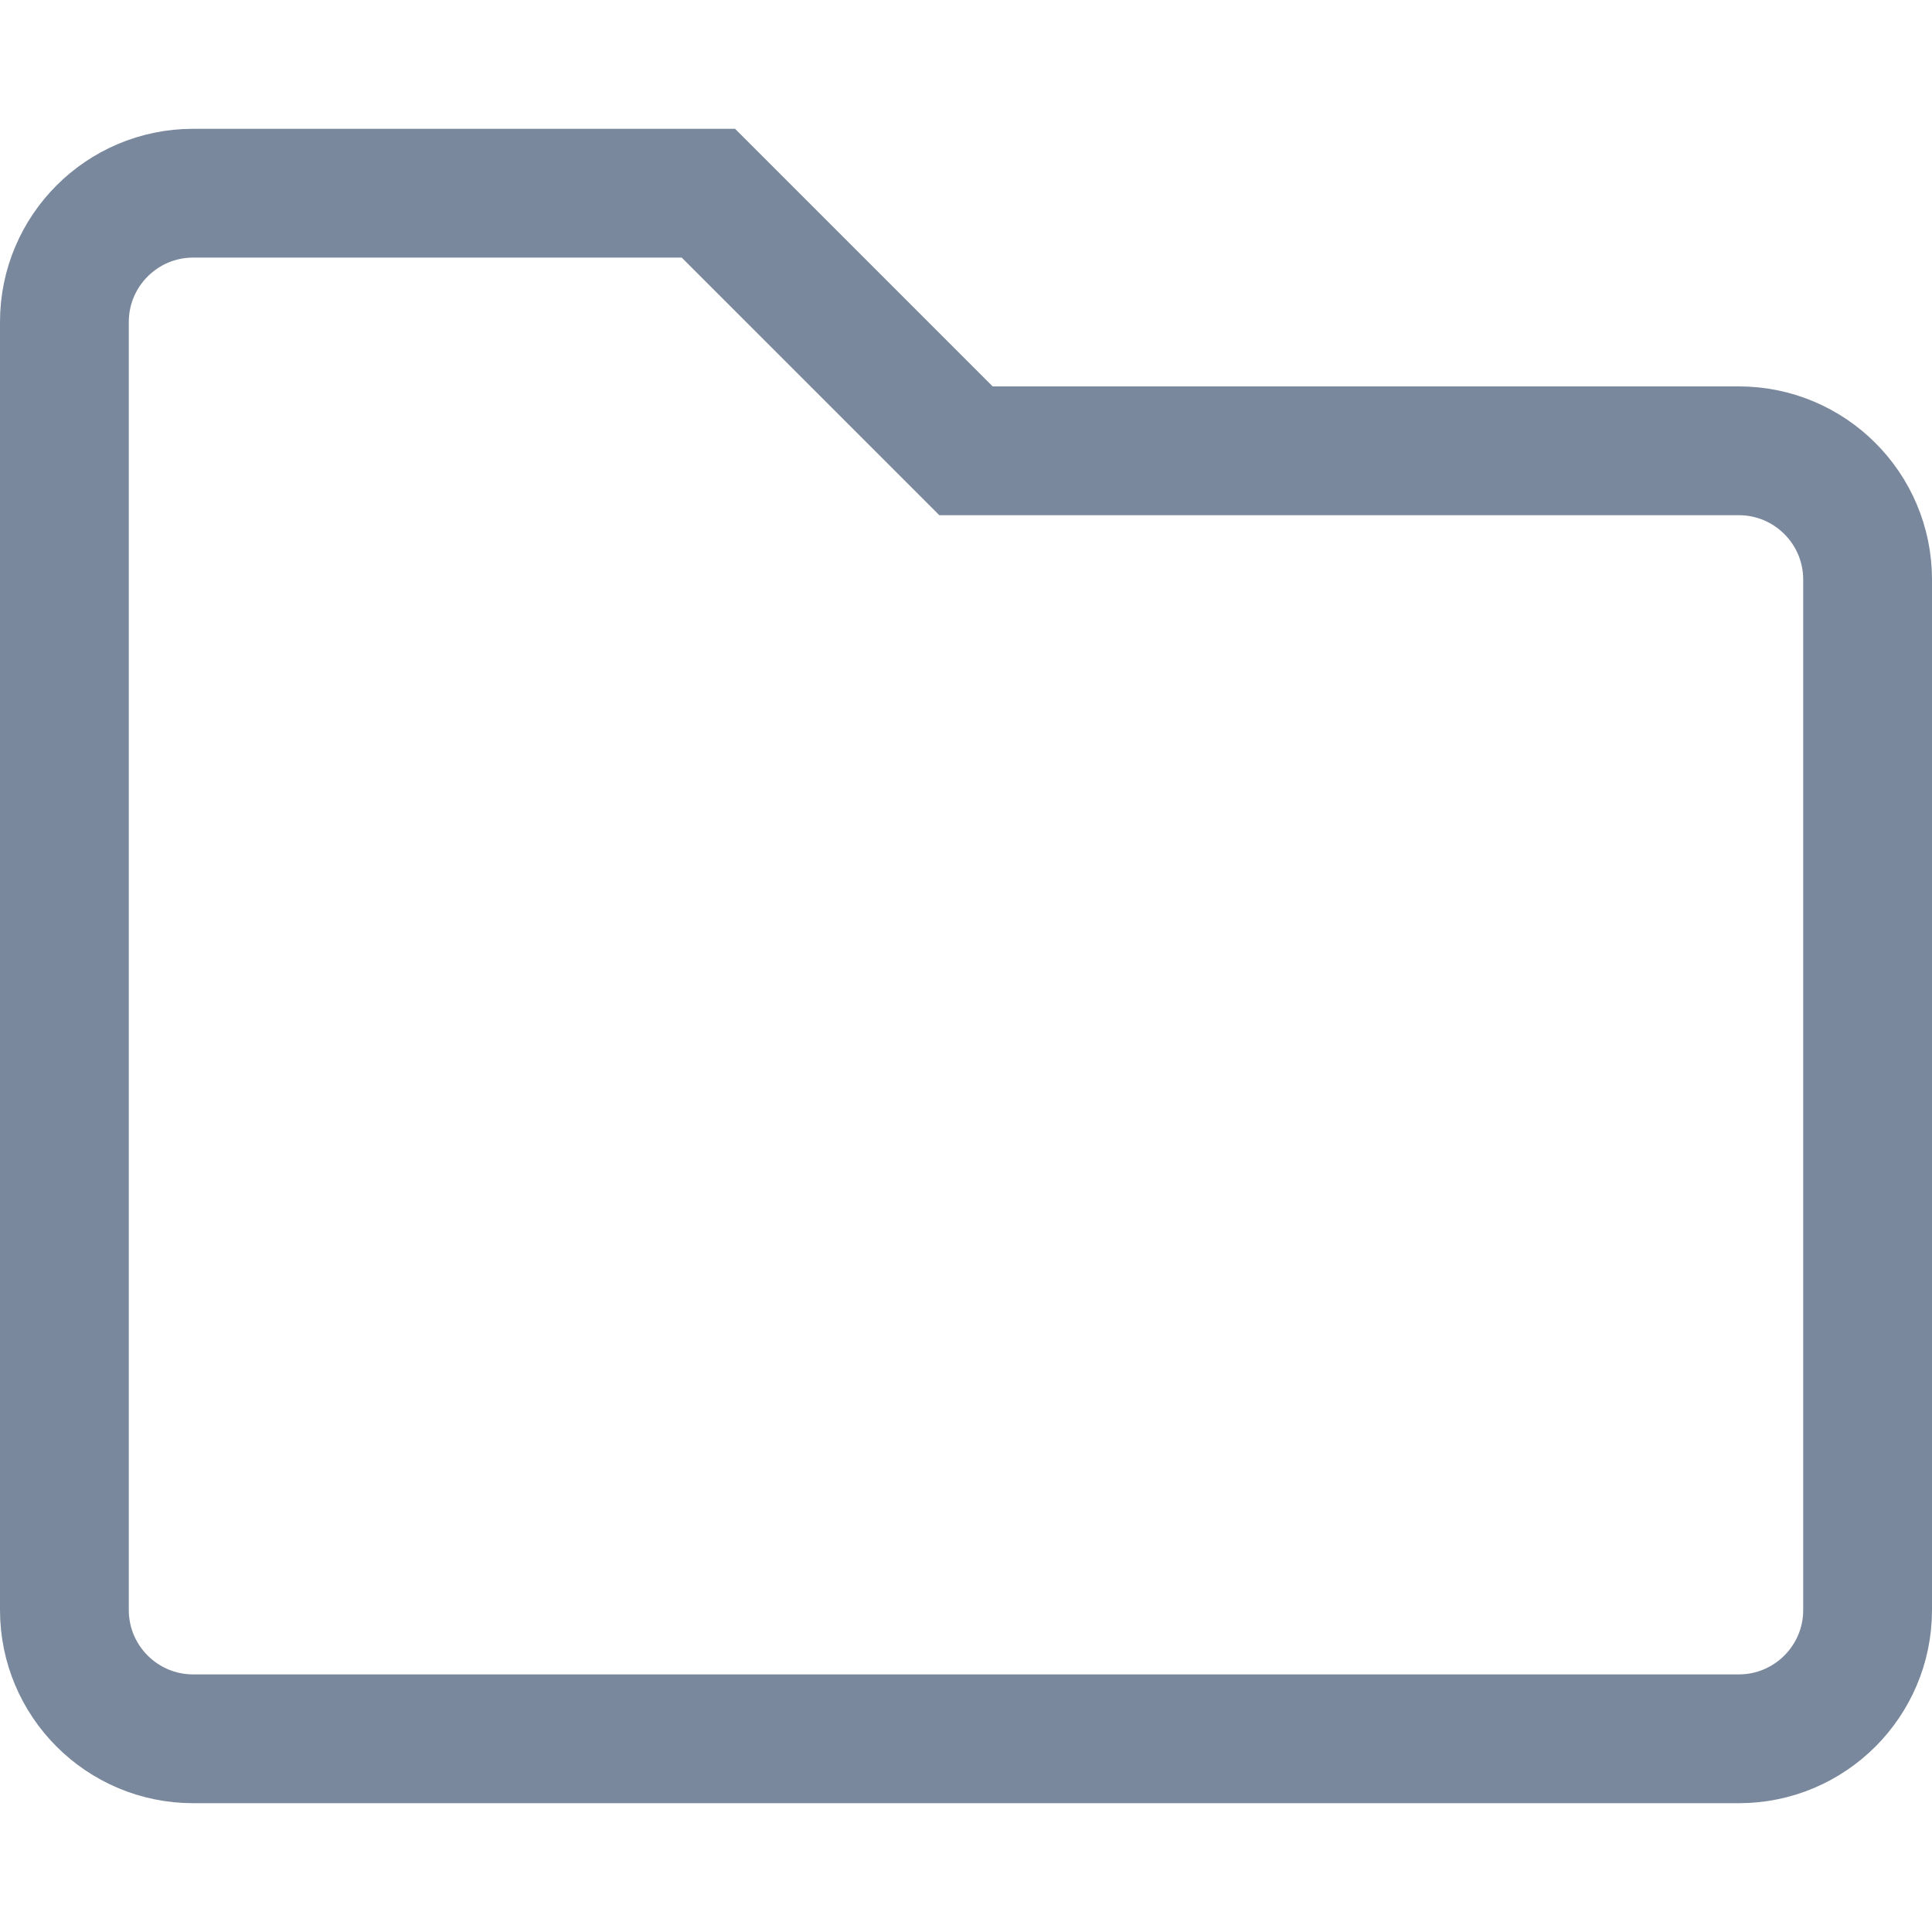
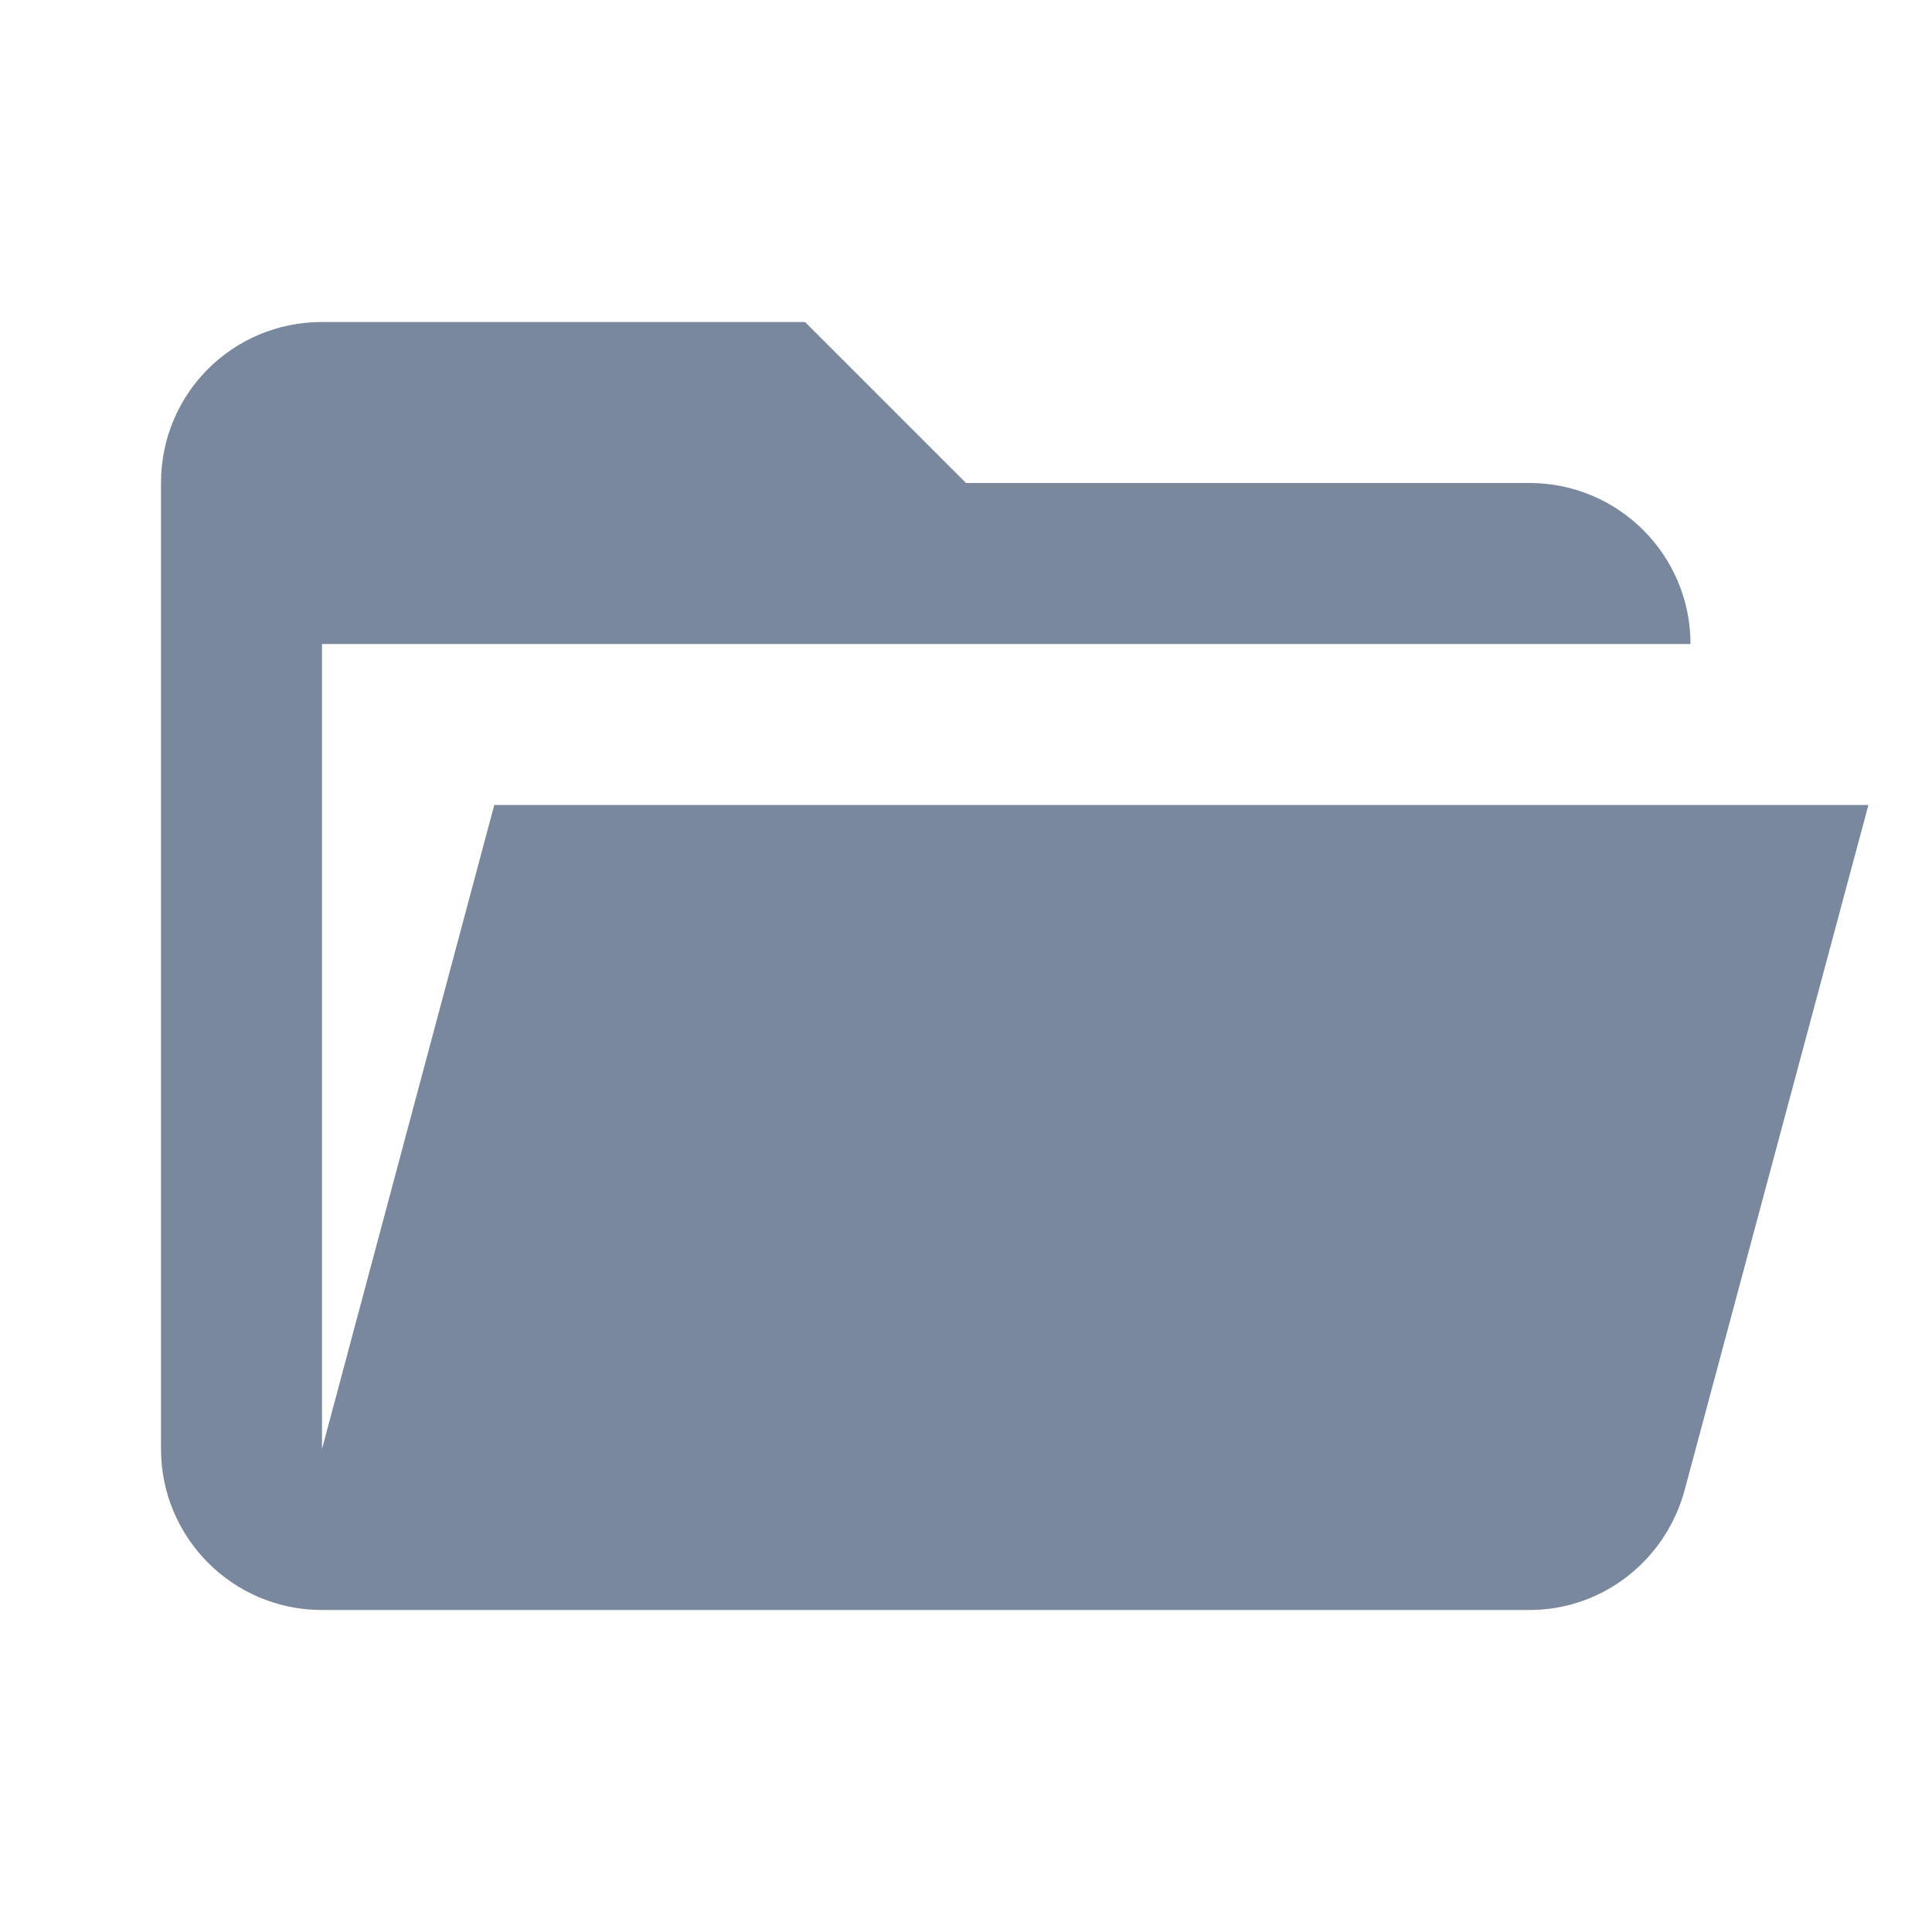
- <svg xmlns="http://www.w3.org/2000/svg" viewBox="0 0 15 15" fill="none" width="15px" height="15px">
-   <path d="M.5 12.5v-10a1 1 0 011-1h4l2 2h6a1 1 0 011 1v8a1 1 0 01-1 1h-12a1 1 0 01-1-1z" stroke="#79889c" />
+ <svg xmlns="http://www.w3.org/2000/svg" version="1.1" width="24" height="24" viewBox="0 0 24 24">
+   <path fill="#79889c" d="M19,20H4C2.89,20 2,19.1 2,18V6C2,4.89 2.89,4 4,4H10L12,6H19A2,2 0 0,1 21,8H21L4,8V18L6.14,10H23.21L20.93,18.5C20.7,19.37 19.92,20 19,20Z" />
</svg>
